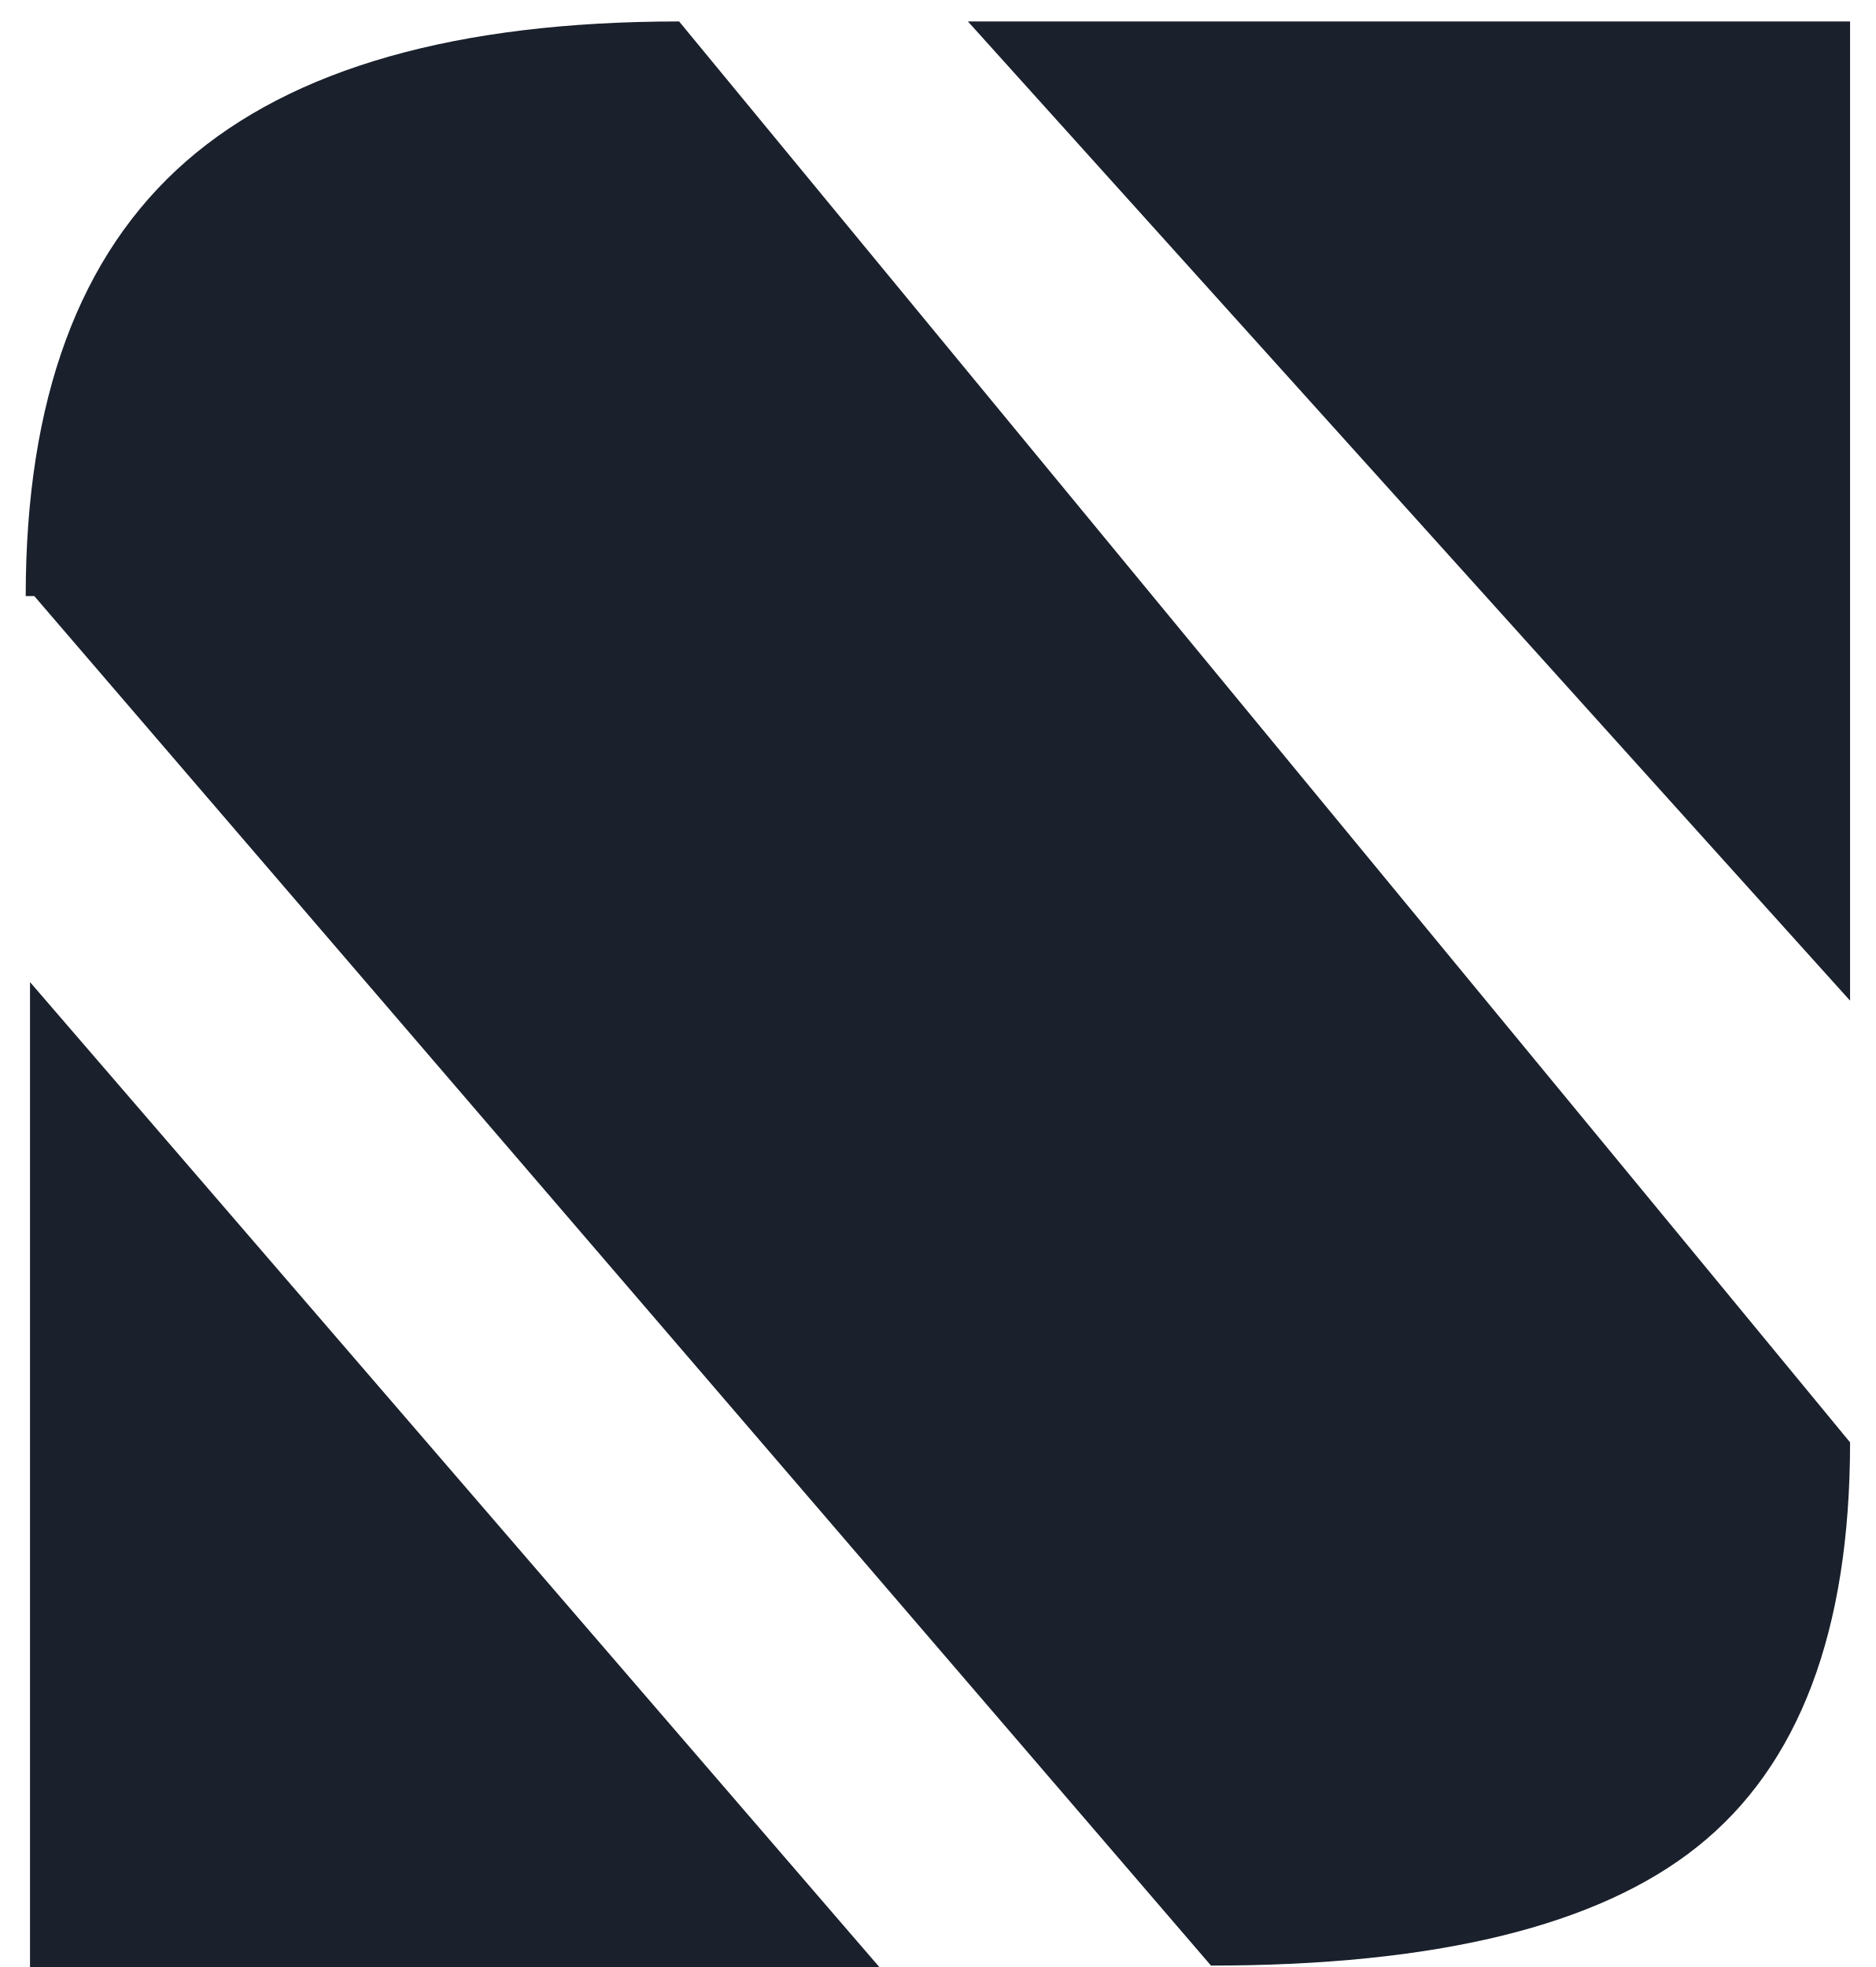
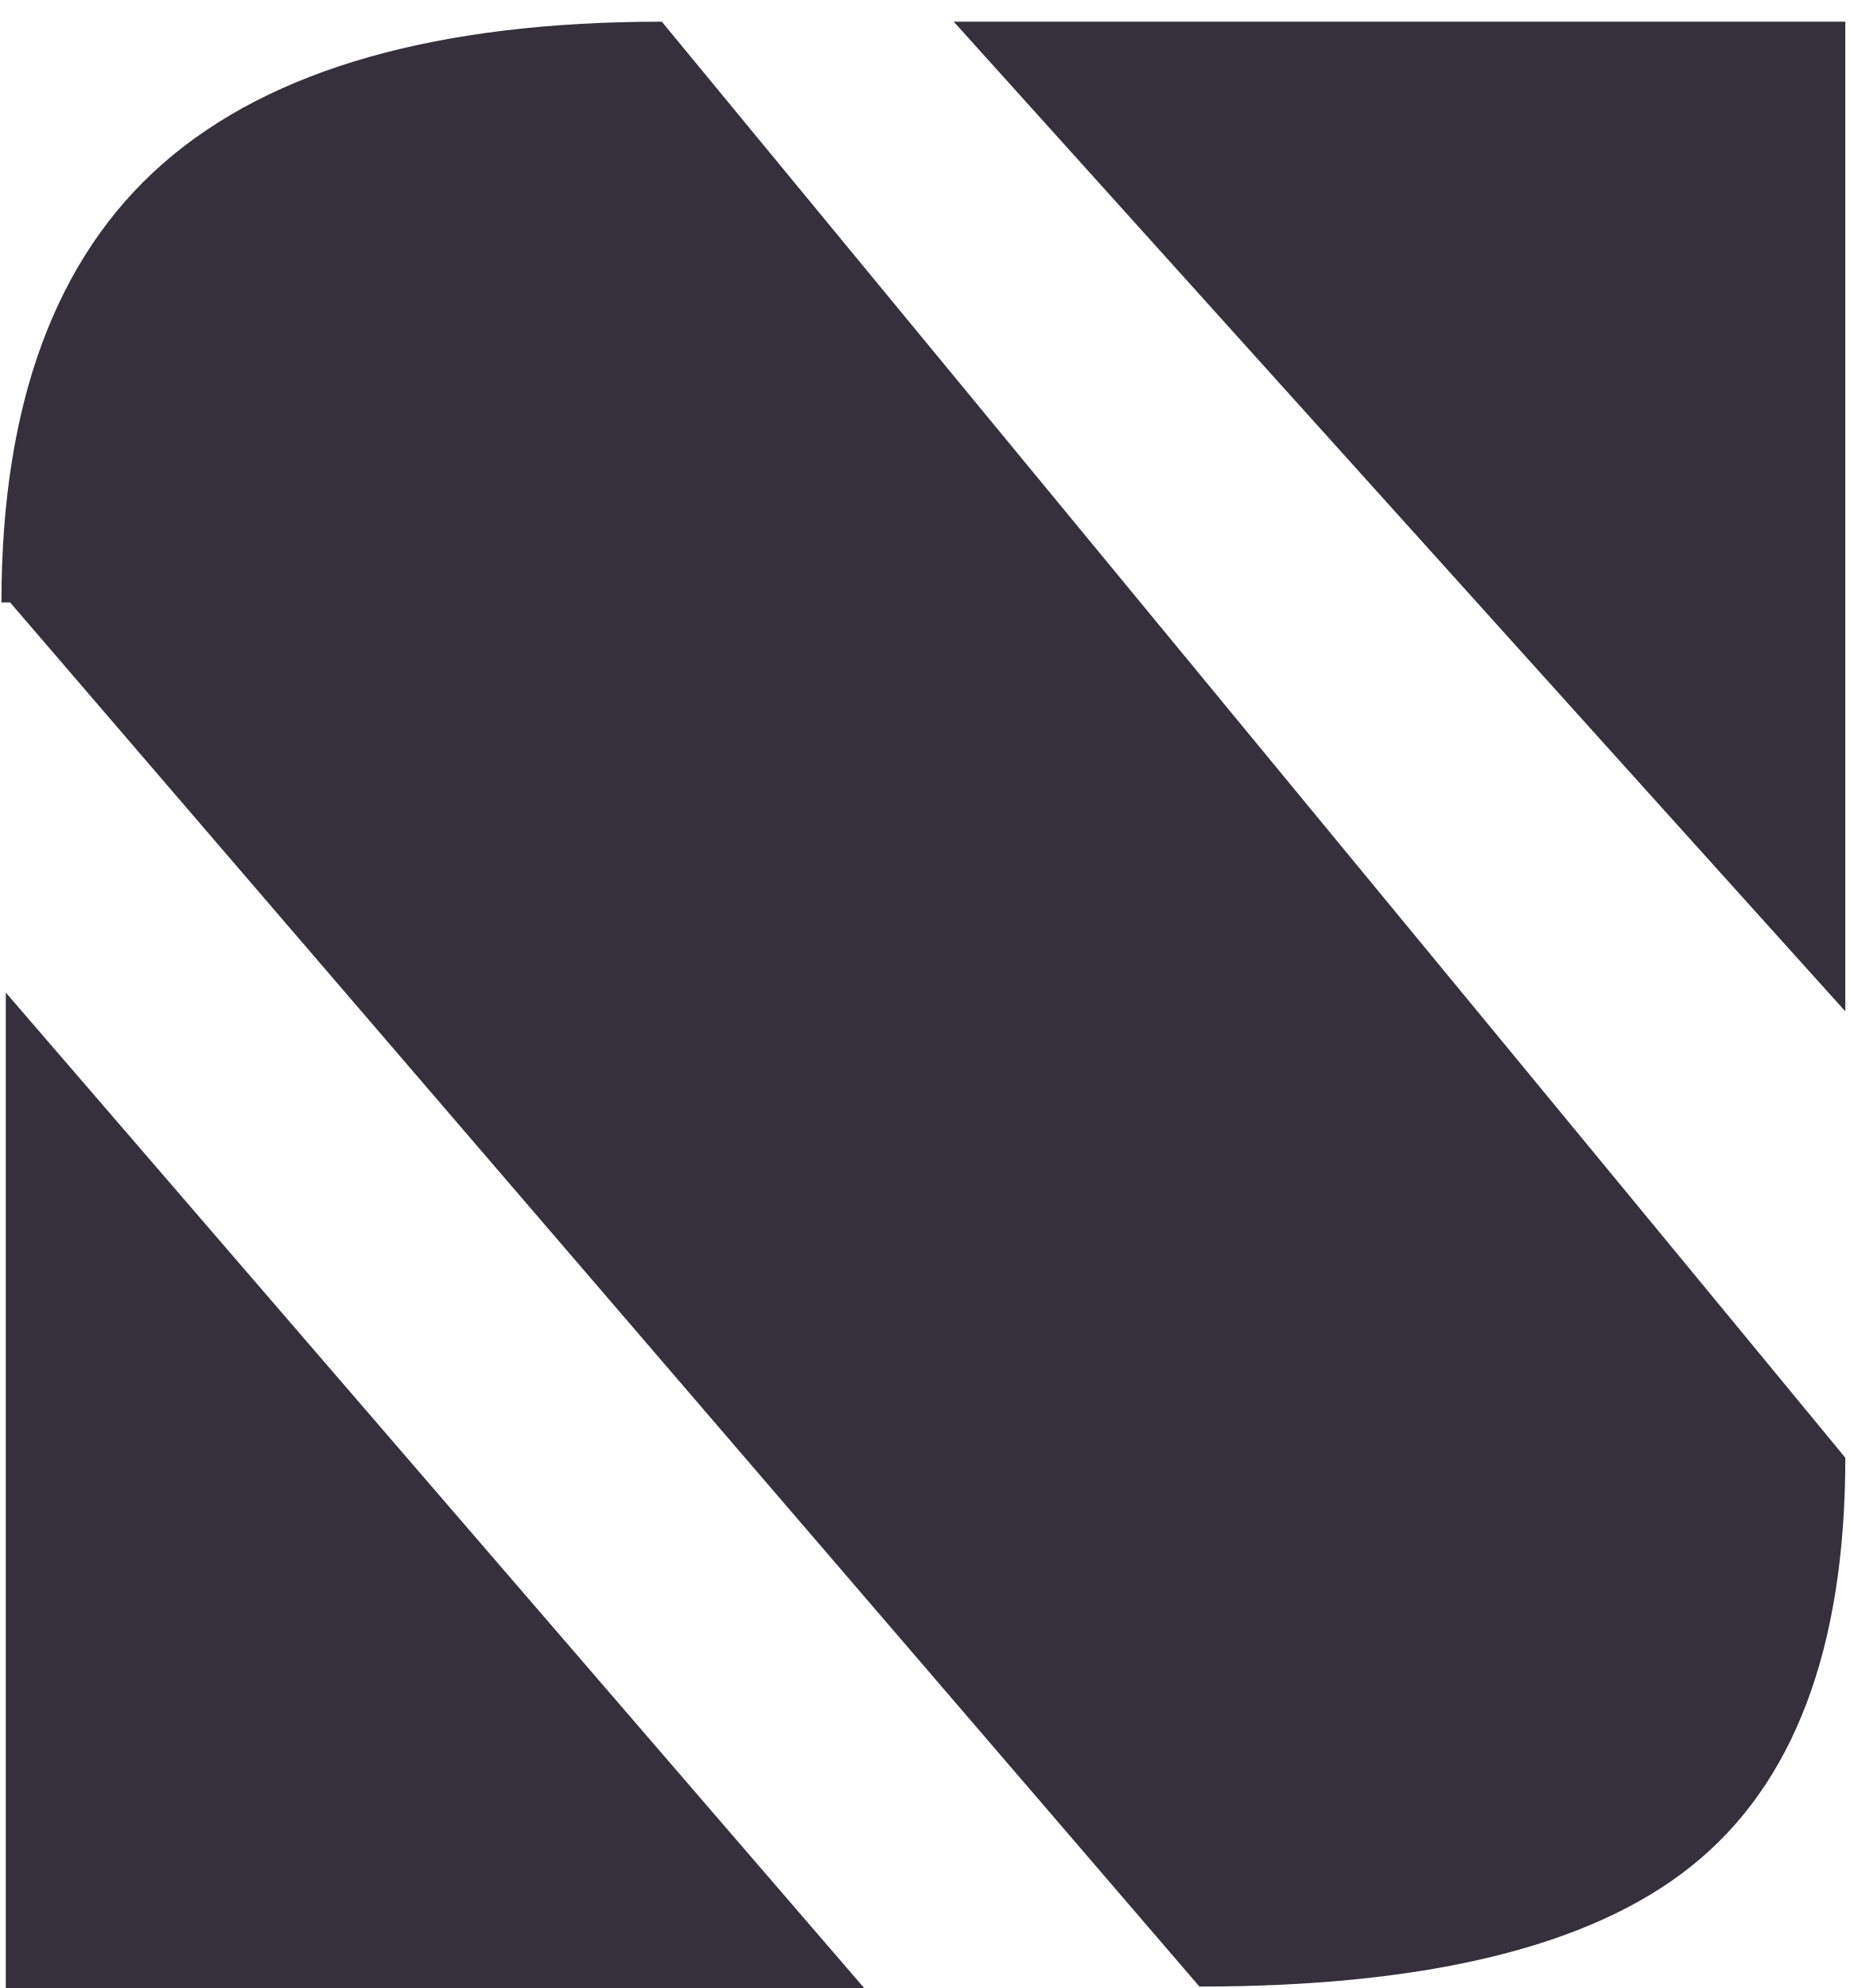
- <svg xmlns="http://www.w3.org/2000/svg" width="41" height="43" viewBox="0 0 41 43" fill="none">
+ <svg xmlns="http://www.w3.org/2000/svg" width="40" height="43" viewBox="0 0 40 43" fill="none">
  <g filter="url(#filter0_b)">
-     <path d="M21.156 0.469H40.438V21.875L21.156 0.469ZM0.75 13.031H0.562C0.562 8.74 1.729 5.573 4.062 3.531C6.396 1.49 9.99 0.469 14.844 0.469L40.438 31.531C40.438 35.656 39.323 38.604 37.094 40.375C34.927 42.104 31.385 42.969 26.469 42.969L0.75 13.031ZM0.656 21.469L19.219 43H0.656V21.469Z" fill="#1A202C" />
+     <path d="M20.625 0.469H39.906V21.875L20.625 0.469ZM0.219 13.031H0.031C0.031 8.74 1.198 5.573 3.531 3.531C5.865 1.49 9.458 0.469 14.312 0.469L39.906 31.531C39.906 35.656 38.792 38.604 36.562 40.375C34.396 42.104 30.854 42.969 25.938 42.969L0.219 13.031ZM0.125 21.469L18.688 43H0.125V21.469Z" fill="#34313D" />
  </g>
  <defs>
-     <filter id="filter0_b" x="-3.438" y="-3.531" width="47.875" height="50.531" filterUnits="userSpaceOnUse" color-interpolation-filters="sRGB">
+     <filter id="filter0_b" x="-3.969" y="-3.531" width="47.875" height="50.531" filterUnits="userSpaceOnUse" color-interpolation-filters="sRGB">
      <feFlood flood-opacity="0" result="BackgroundImageFix" />
      <feGaussianBlur in="BackgroundImage" stdDeviation="2" />
      <feComposite in2="SourceAlpha" operator="in" result="effect1_backgroundBlur" />
      <feBlend mode="normal" in="SourceGraphic" in2="effect1_backgroundBlur" result="shape" />
    </filter>
  </defs>
</svg>
